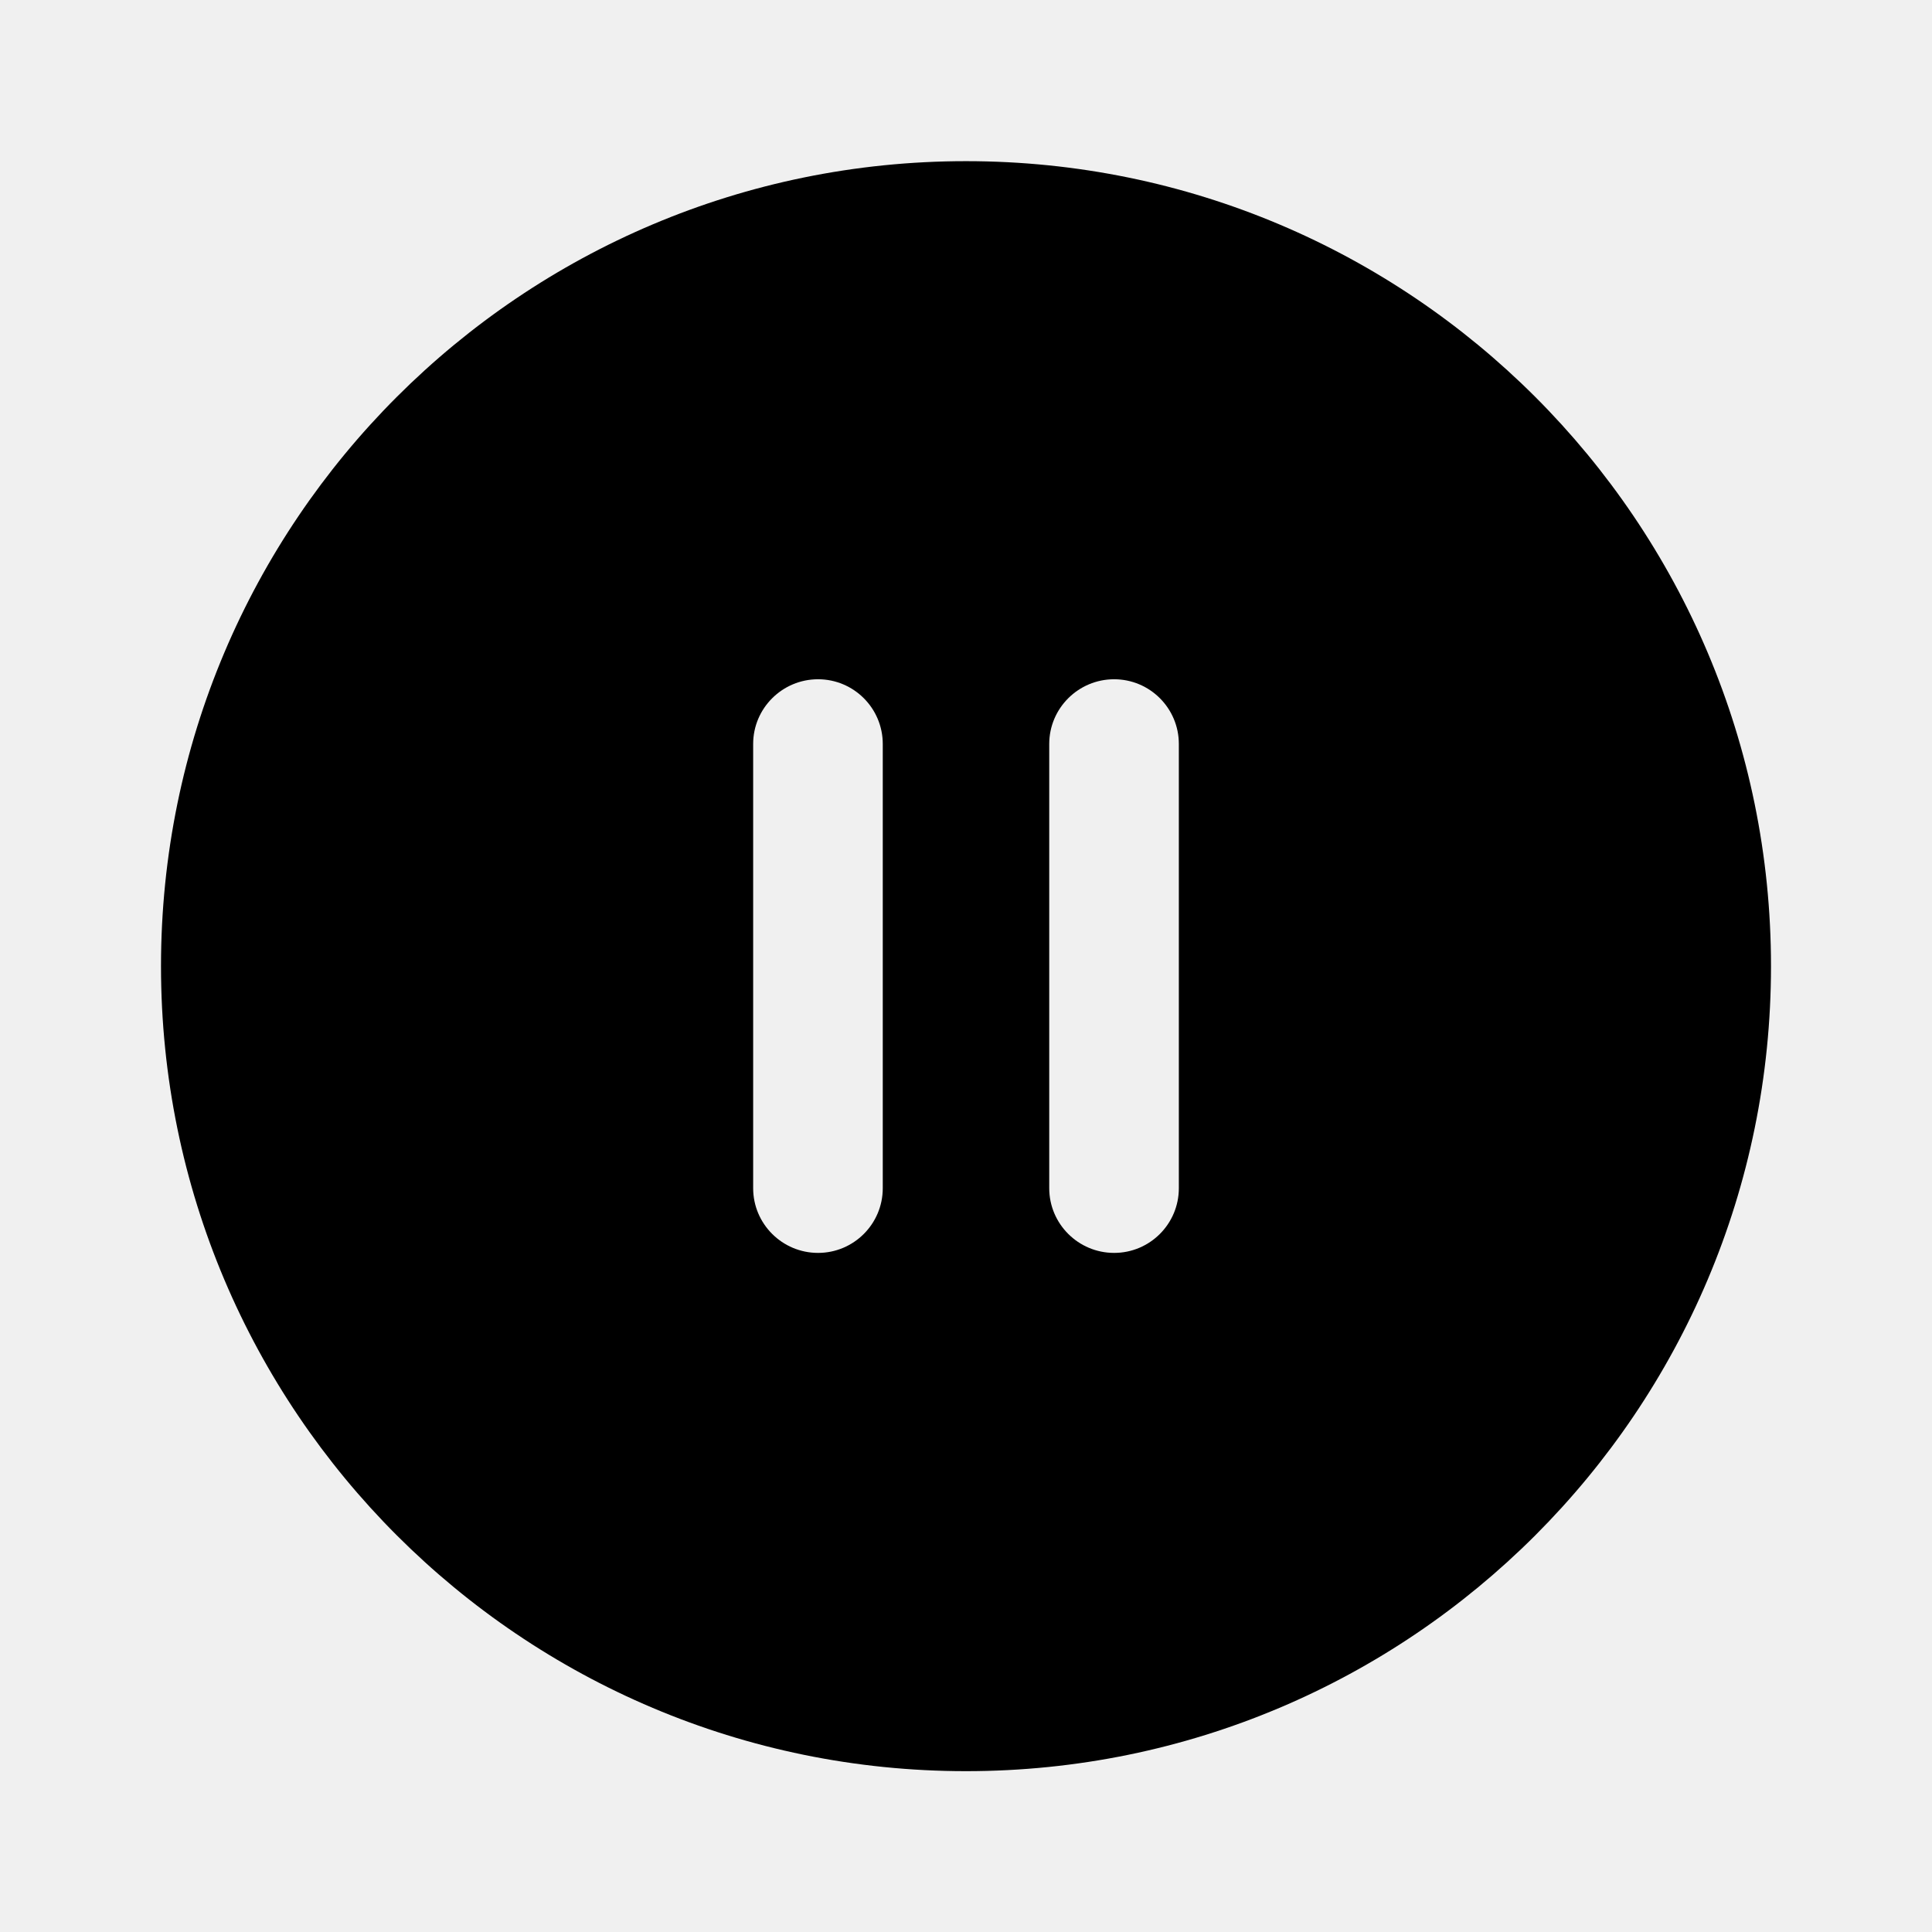
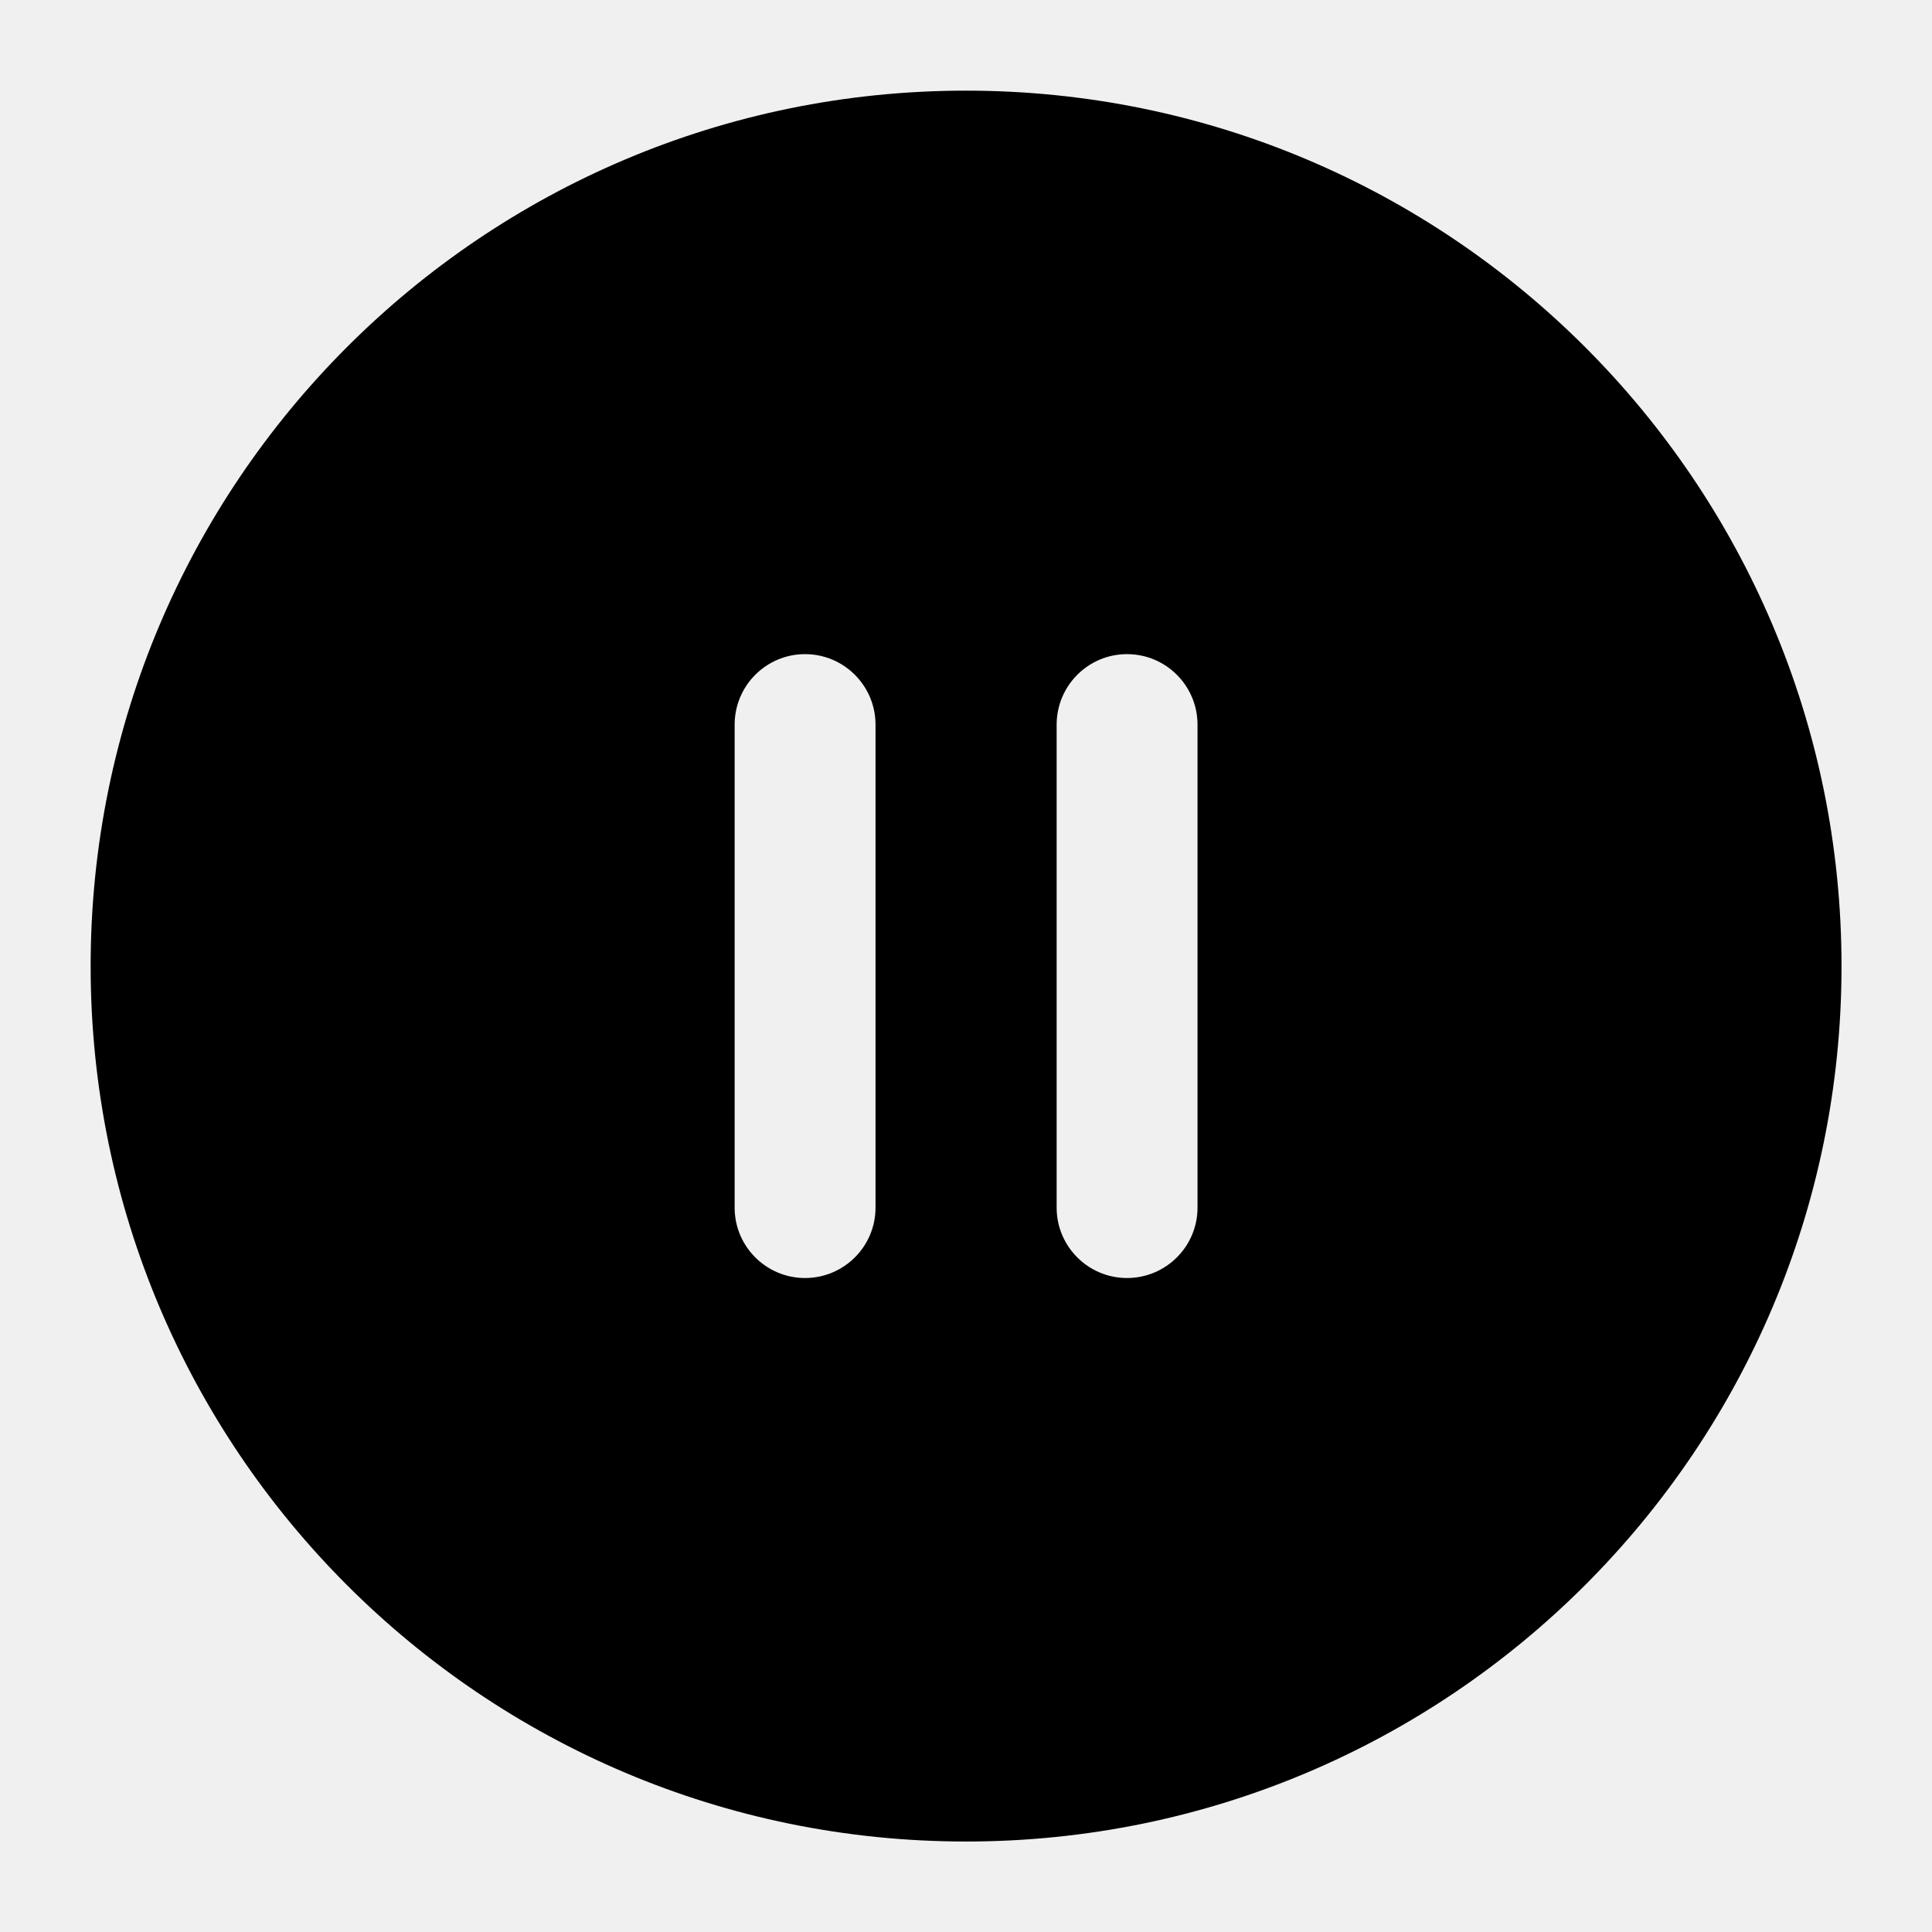
<svg xmlns="http://www.w3.org/2000/svg" width="12" height="12" viewBox="0 0 12 12" fill="none">
-   <path fill-rule="evenodd" clip-rule="evenodd" d="M11 6.001C11 3.239 8.762 1.001 6 1.001C3.239 1.001 1 3.239 1 6.001C1 8.762 3.239 11.001 6 11.001C8.762 11.001 11 8.762 11 6.001ZM5.081 4.219C4.859 4.219 4.678 4.399 4.678 4.621L4.678 7.38C4.678 7.602 4.859 7.782 5.081 7.782C5.303 7.782 5.483 7.602 5.483 7.38L5.483 4.621C5.483 4.399 5.303 4.219 5.081 4.219ZM6.92 4.219C6.698 4.219 6.517 4.399 6.517 4.621L6.517 7.38C6.517 7.602 6.698 7.782 6.92 7.782C7.142 7.782 7.322 7.602 7.322 7.38L7.322 4.621C7.322 4.399 7.142 4.219 6.92 4.219Z" fill="black" />
+   <g clip-path="url(#clip0_14924_1101)">
+     <path fill-rule="evenodd" clip-rule="evenodd" d="M11.438 6.001C11.438 2.997 9.003 0.563 6 0.563C2.997 0.563 0.563 2.997 0.563 6.001C0.563 9.004 2.997 11.438 6 11.438C9.003 11.438 11.438 9.004 11.438 6.001ZM5 4.063C4.759 4.063 4.563 4.259 4.563 4.501L4.563 7.501C4.563 7.742 4.759 7.938 5 7.938C5.242 7.938 5.438 7.742 5.438 7.501L5.438 4.501C5.438 4.259 5.242 4.063 5 4.063ZM7 4.063C6.759 4.063 6.563 4.259 6.563 4.501L6.563 7.501C6.563 7.742 6.759 7.938 7 7.938C7.242 7.938 7.438 7.742 7.438 7.501L7.438 4.501C7.438 4.259 7.242 4.063 7 4.063Z" fill="black" />
+   </g>
+   <defs>
+     <clipPath id="clip0_14924_1101">
+       <rect width="12" height="12" fill="white" transform="translate(0.000244141 0.000488281)" />
+     </clipPath>
+   </defs>
</svg>
